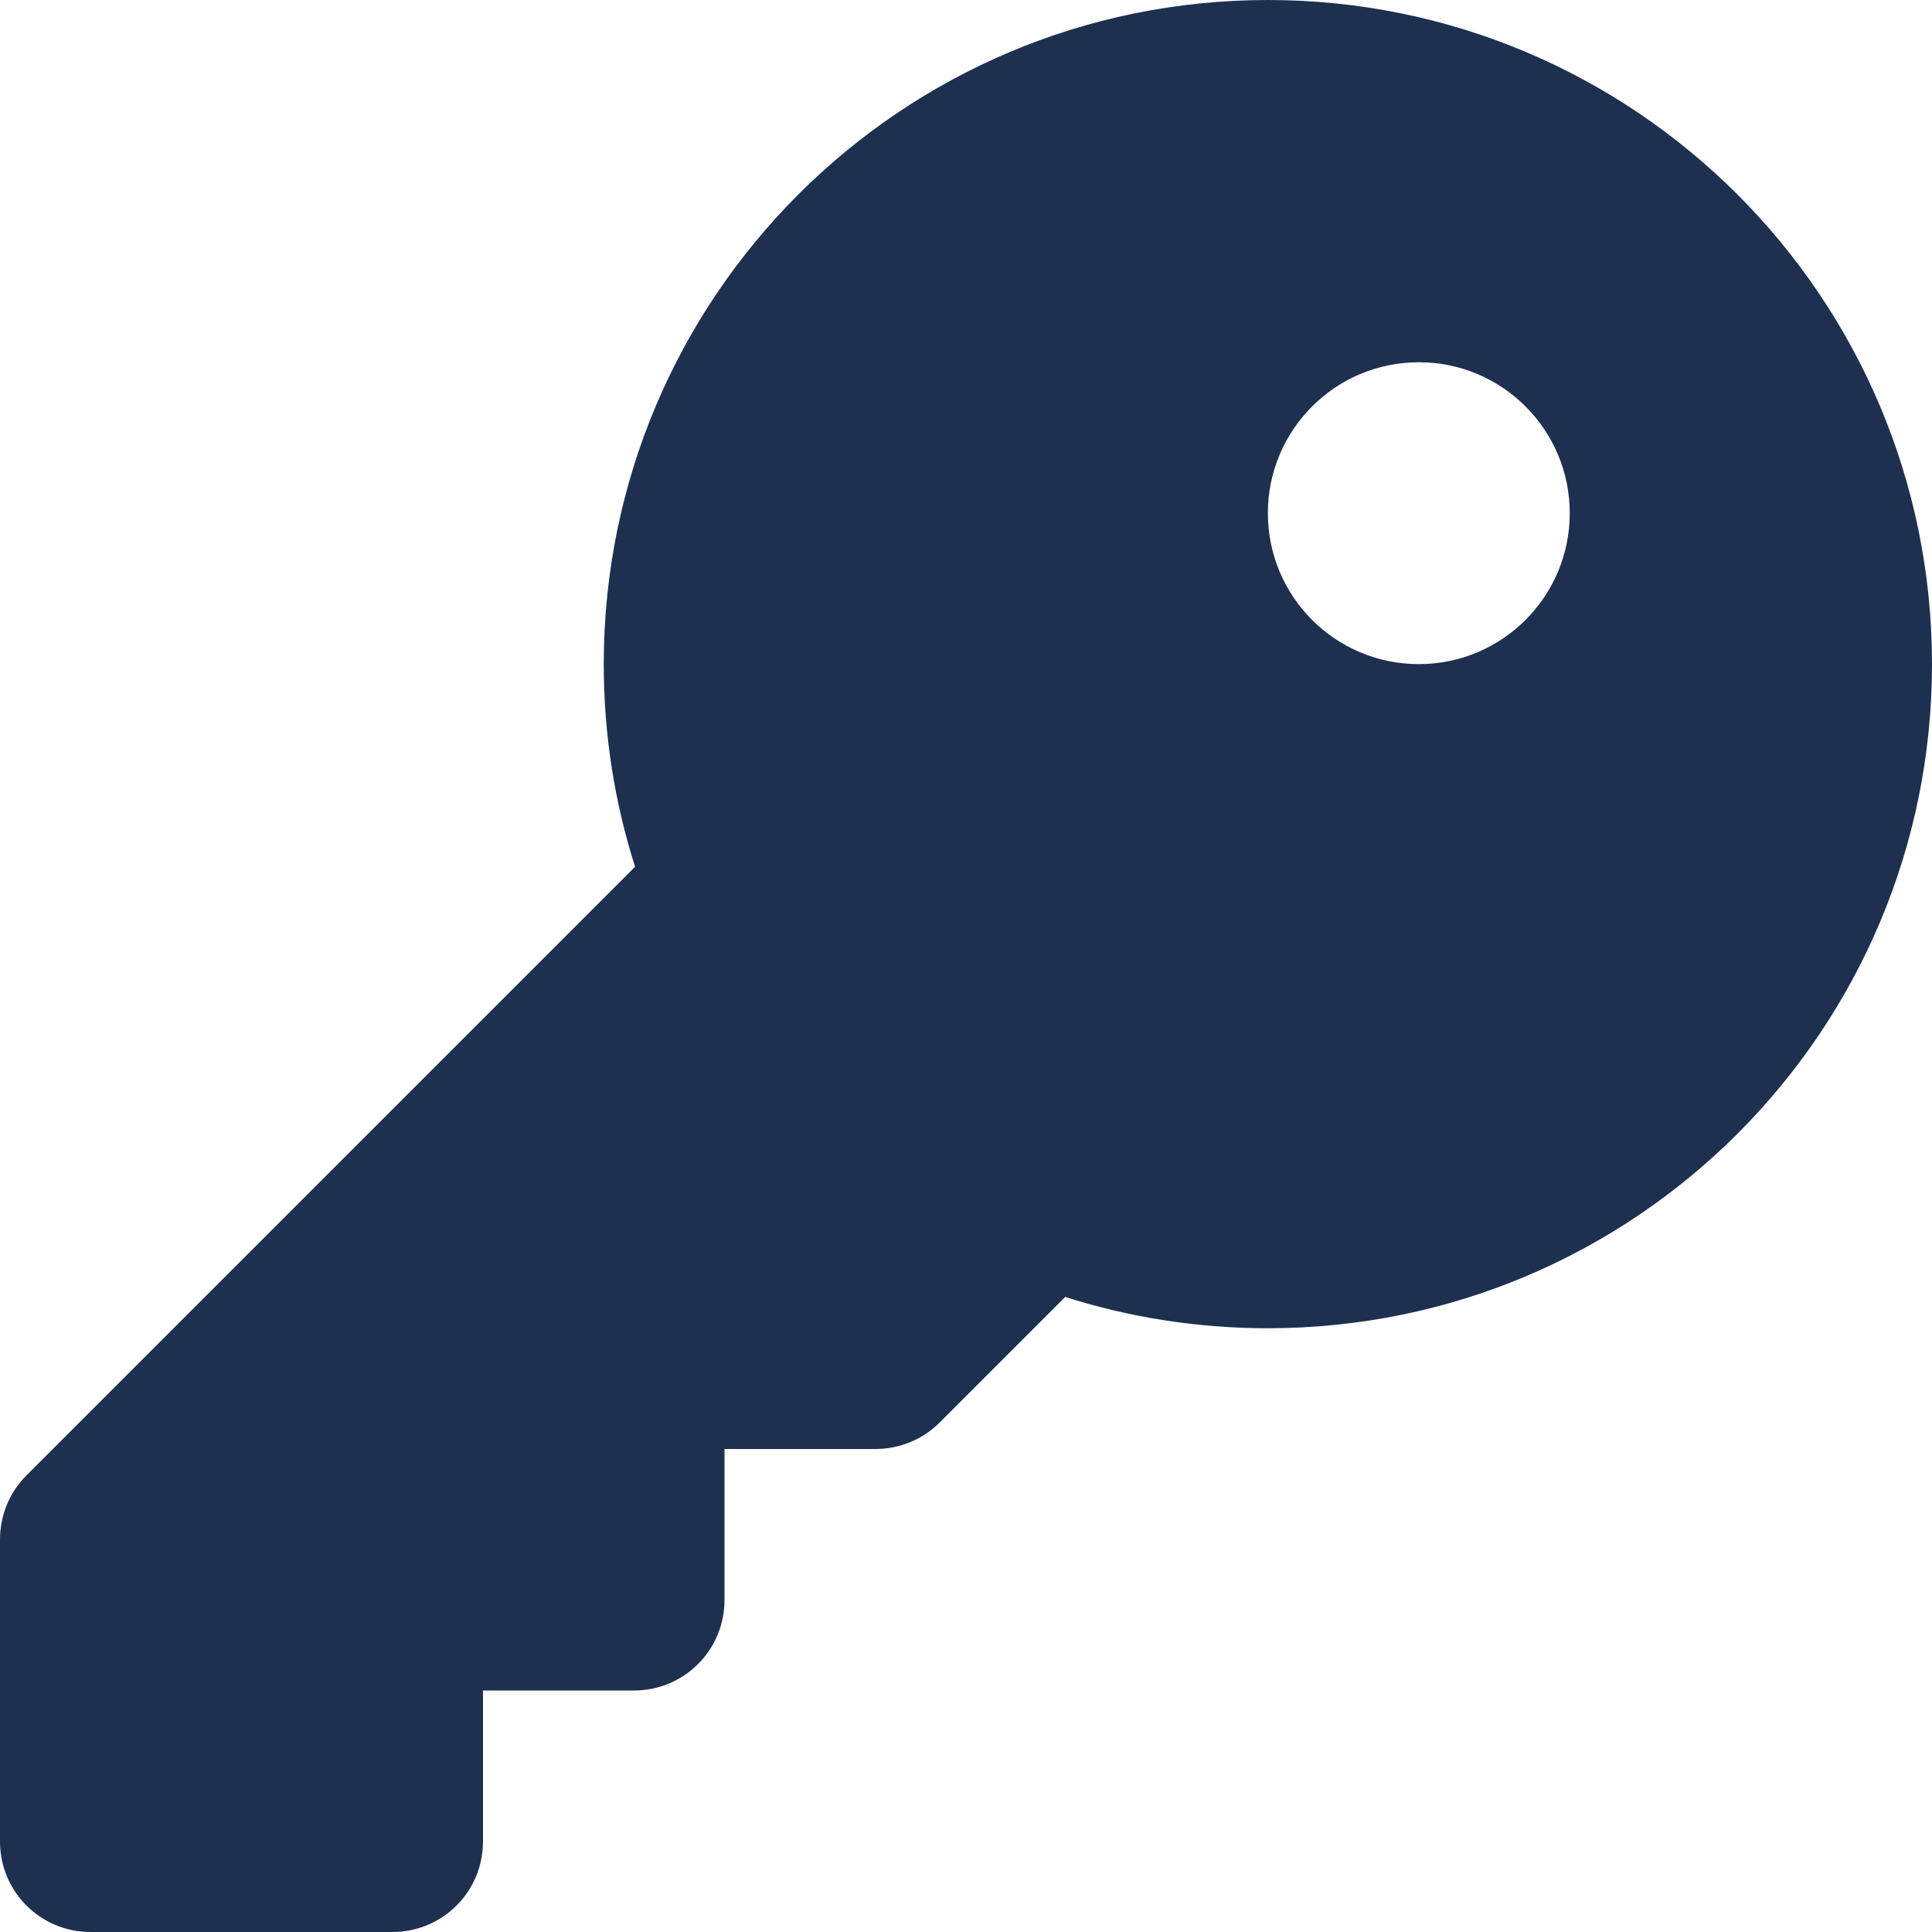
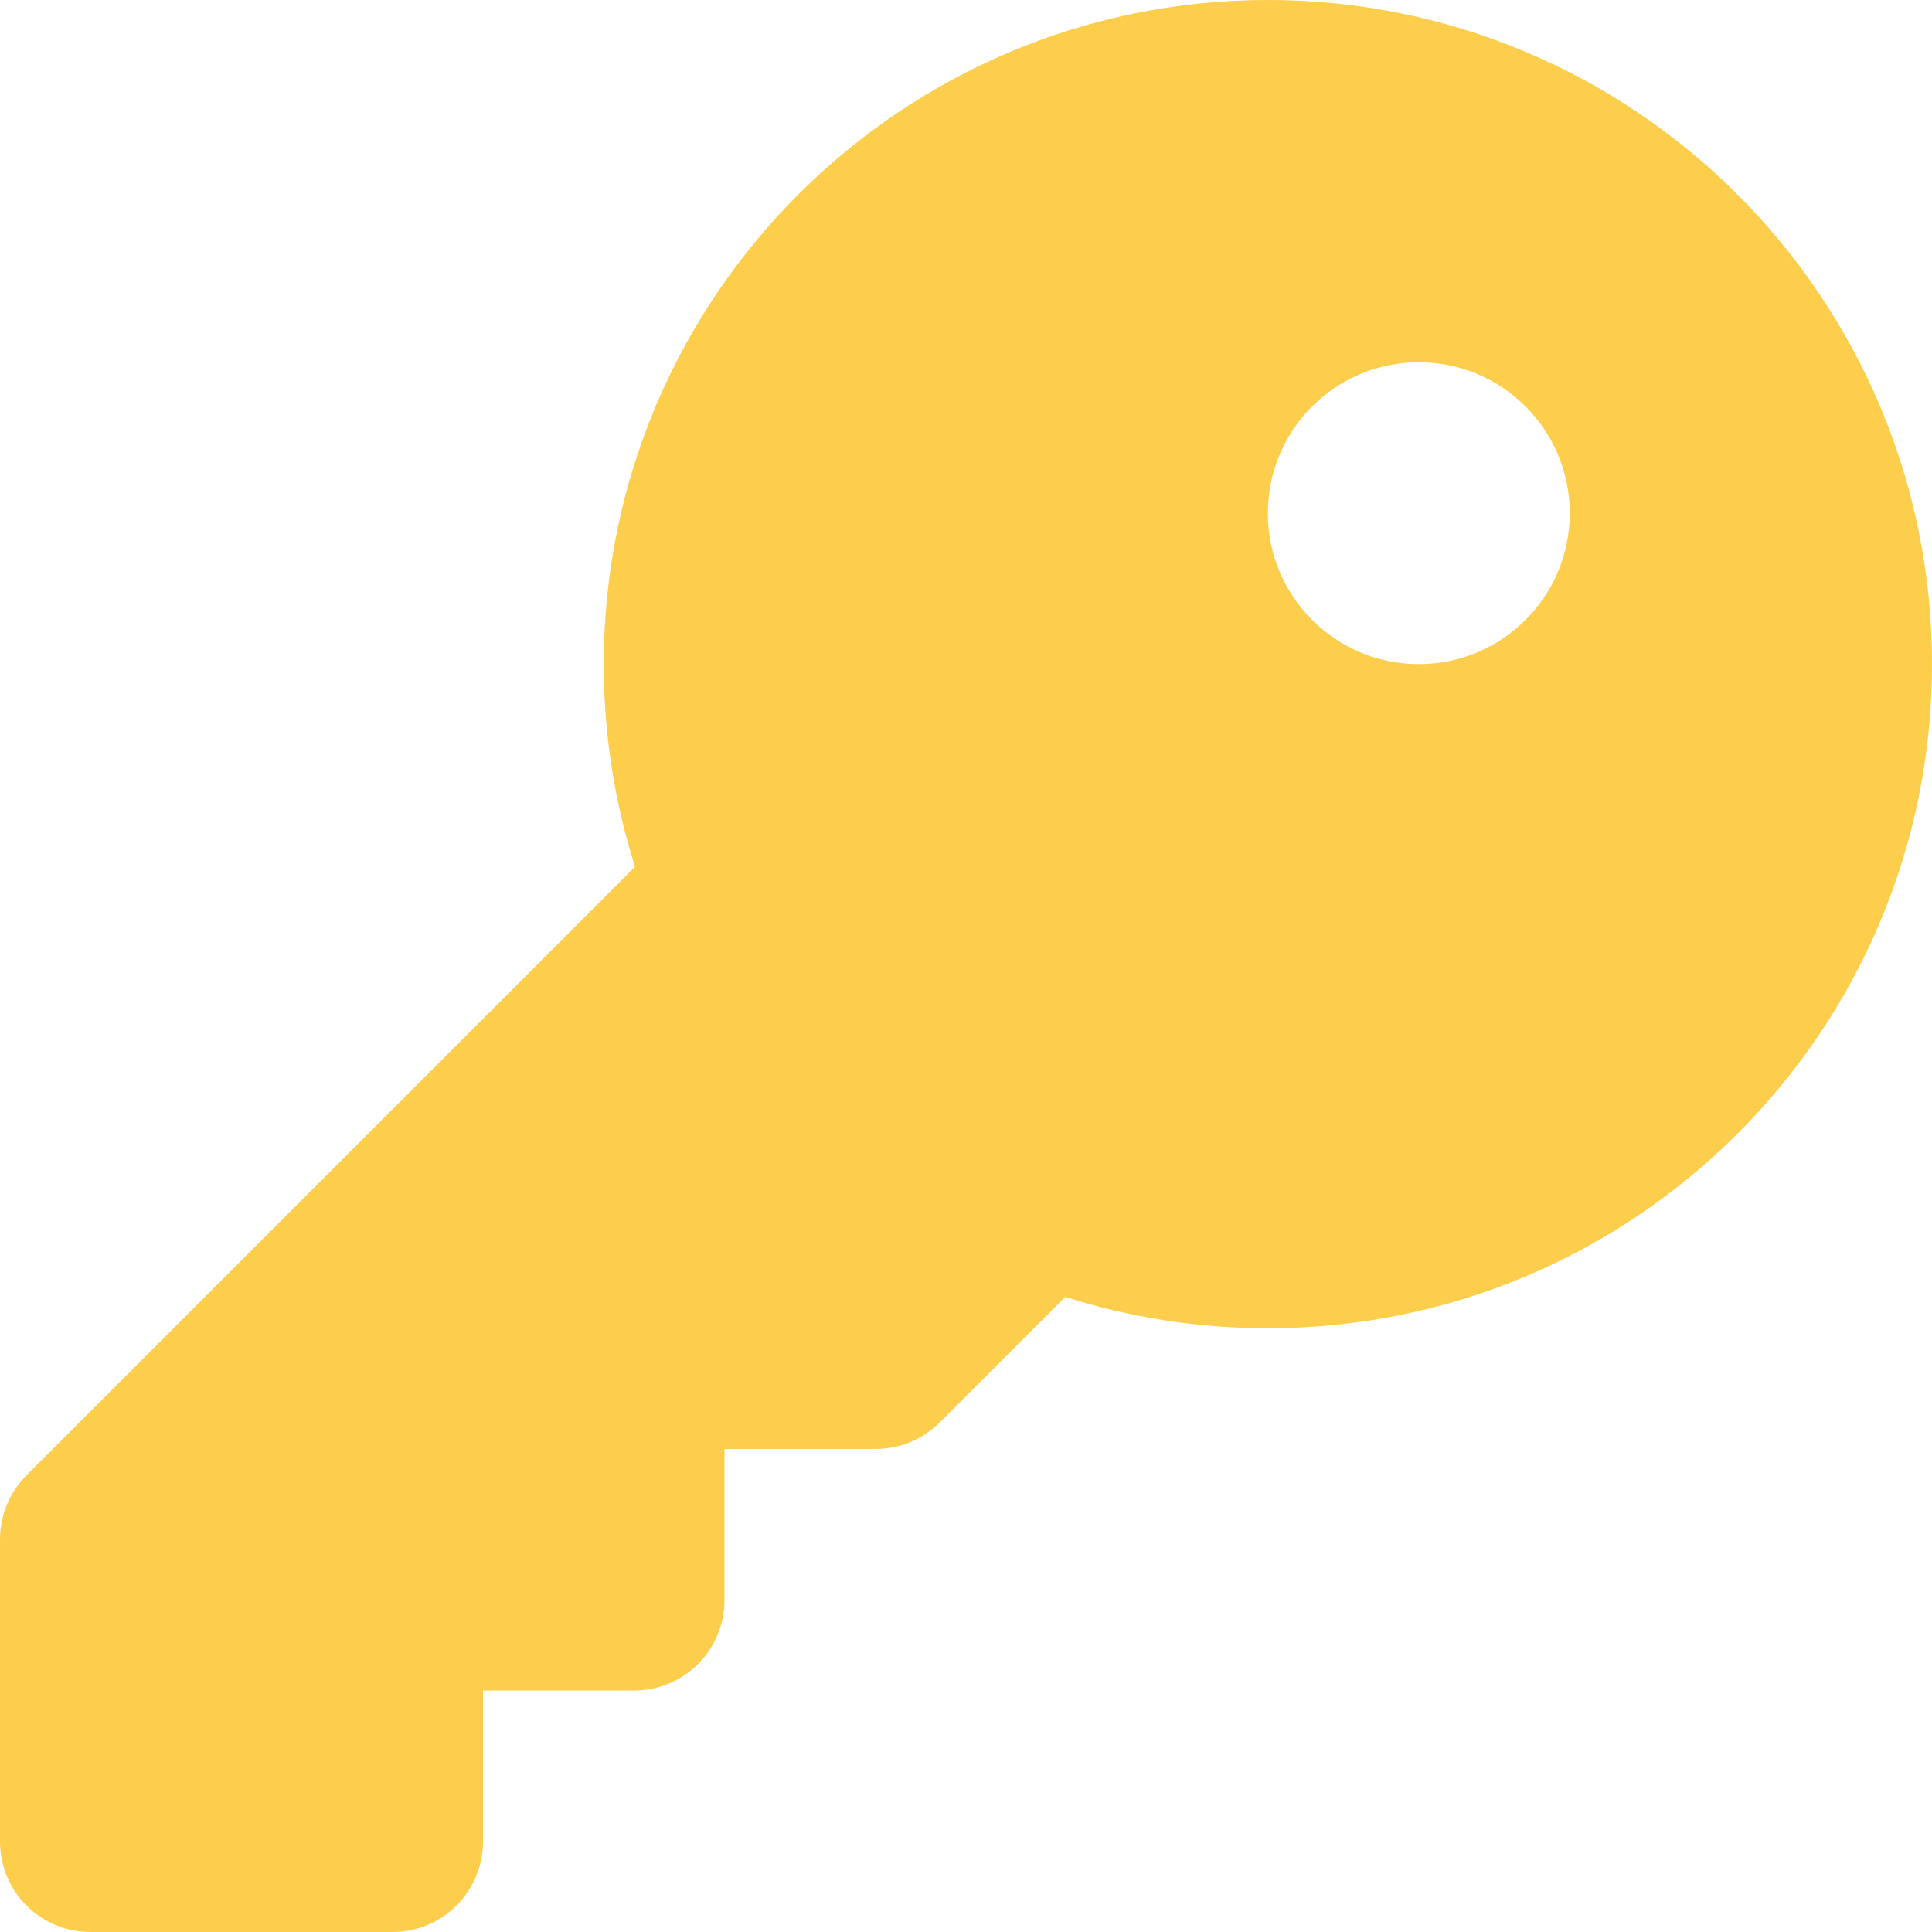
<svg xmlns="http://www.w3.org/2000/svg" height="16" width="16" viewBox="0 0 512 512">
-   <path opacity="1" fill="#1E3050" d="M336 352c97.2 0 176-78.8 176-176S433.2 0 336 0S160 78.8 160 176c0 18.7 2.9 36.8 8.3 53.7L7 391c-4.5 4.5-7 10.6-7 17v80c0 13.3 10.7 24 24 24h80c13.3 0 24-10.7 24-24V448h40c13.3 0 24-10.7 24-24V384h40c6.4 0 12.5-2.5 17-7l33.3-33.3c16.9 5.4 35 8.3 53.7 8.3zM376 96a40 40 0 1 1 0 80 40 40 0 1 1 0-80z" />
+   <path opacity="1" fill="#fdce4b" d="M336 352c97.2 0 176-78.8 176-176S433.2 0 336 0S160 78.8 160 176c0 18.7 2.9 36.8 8.3 53.7L7 391c-4.5 4.5-7 10.6-7 17v80c0 13.3 10.7 24 24 24h80c13.3 0 24-10.7 24-24V448h40c13.3 0 24-10.7 24-24V384h40c6.4 0 12.5-2.5 17-7l33.3-33.3c16.9 5.4 35 8.3 53.7 8.3zM376 96a40 40 0 1 1 0 80 40 40 0 1 1 0-80z" />
</svg>
